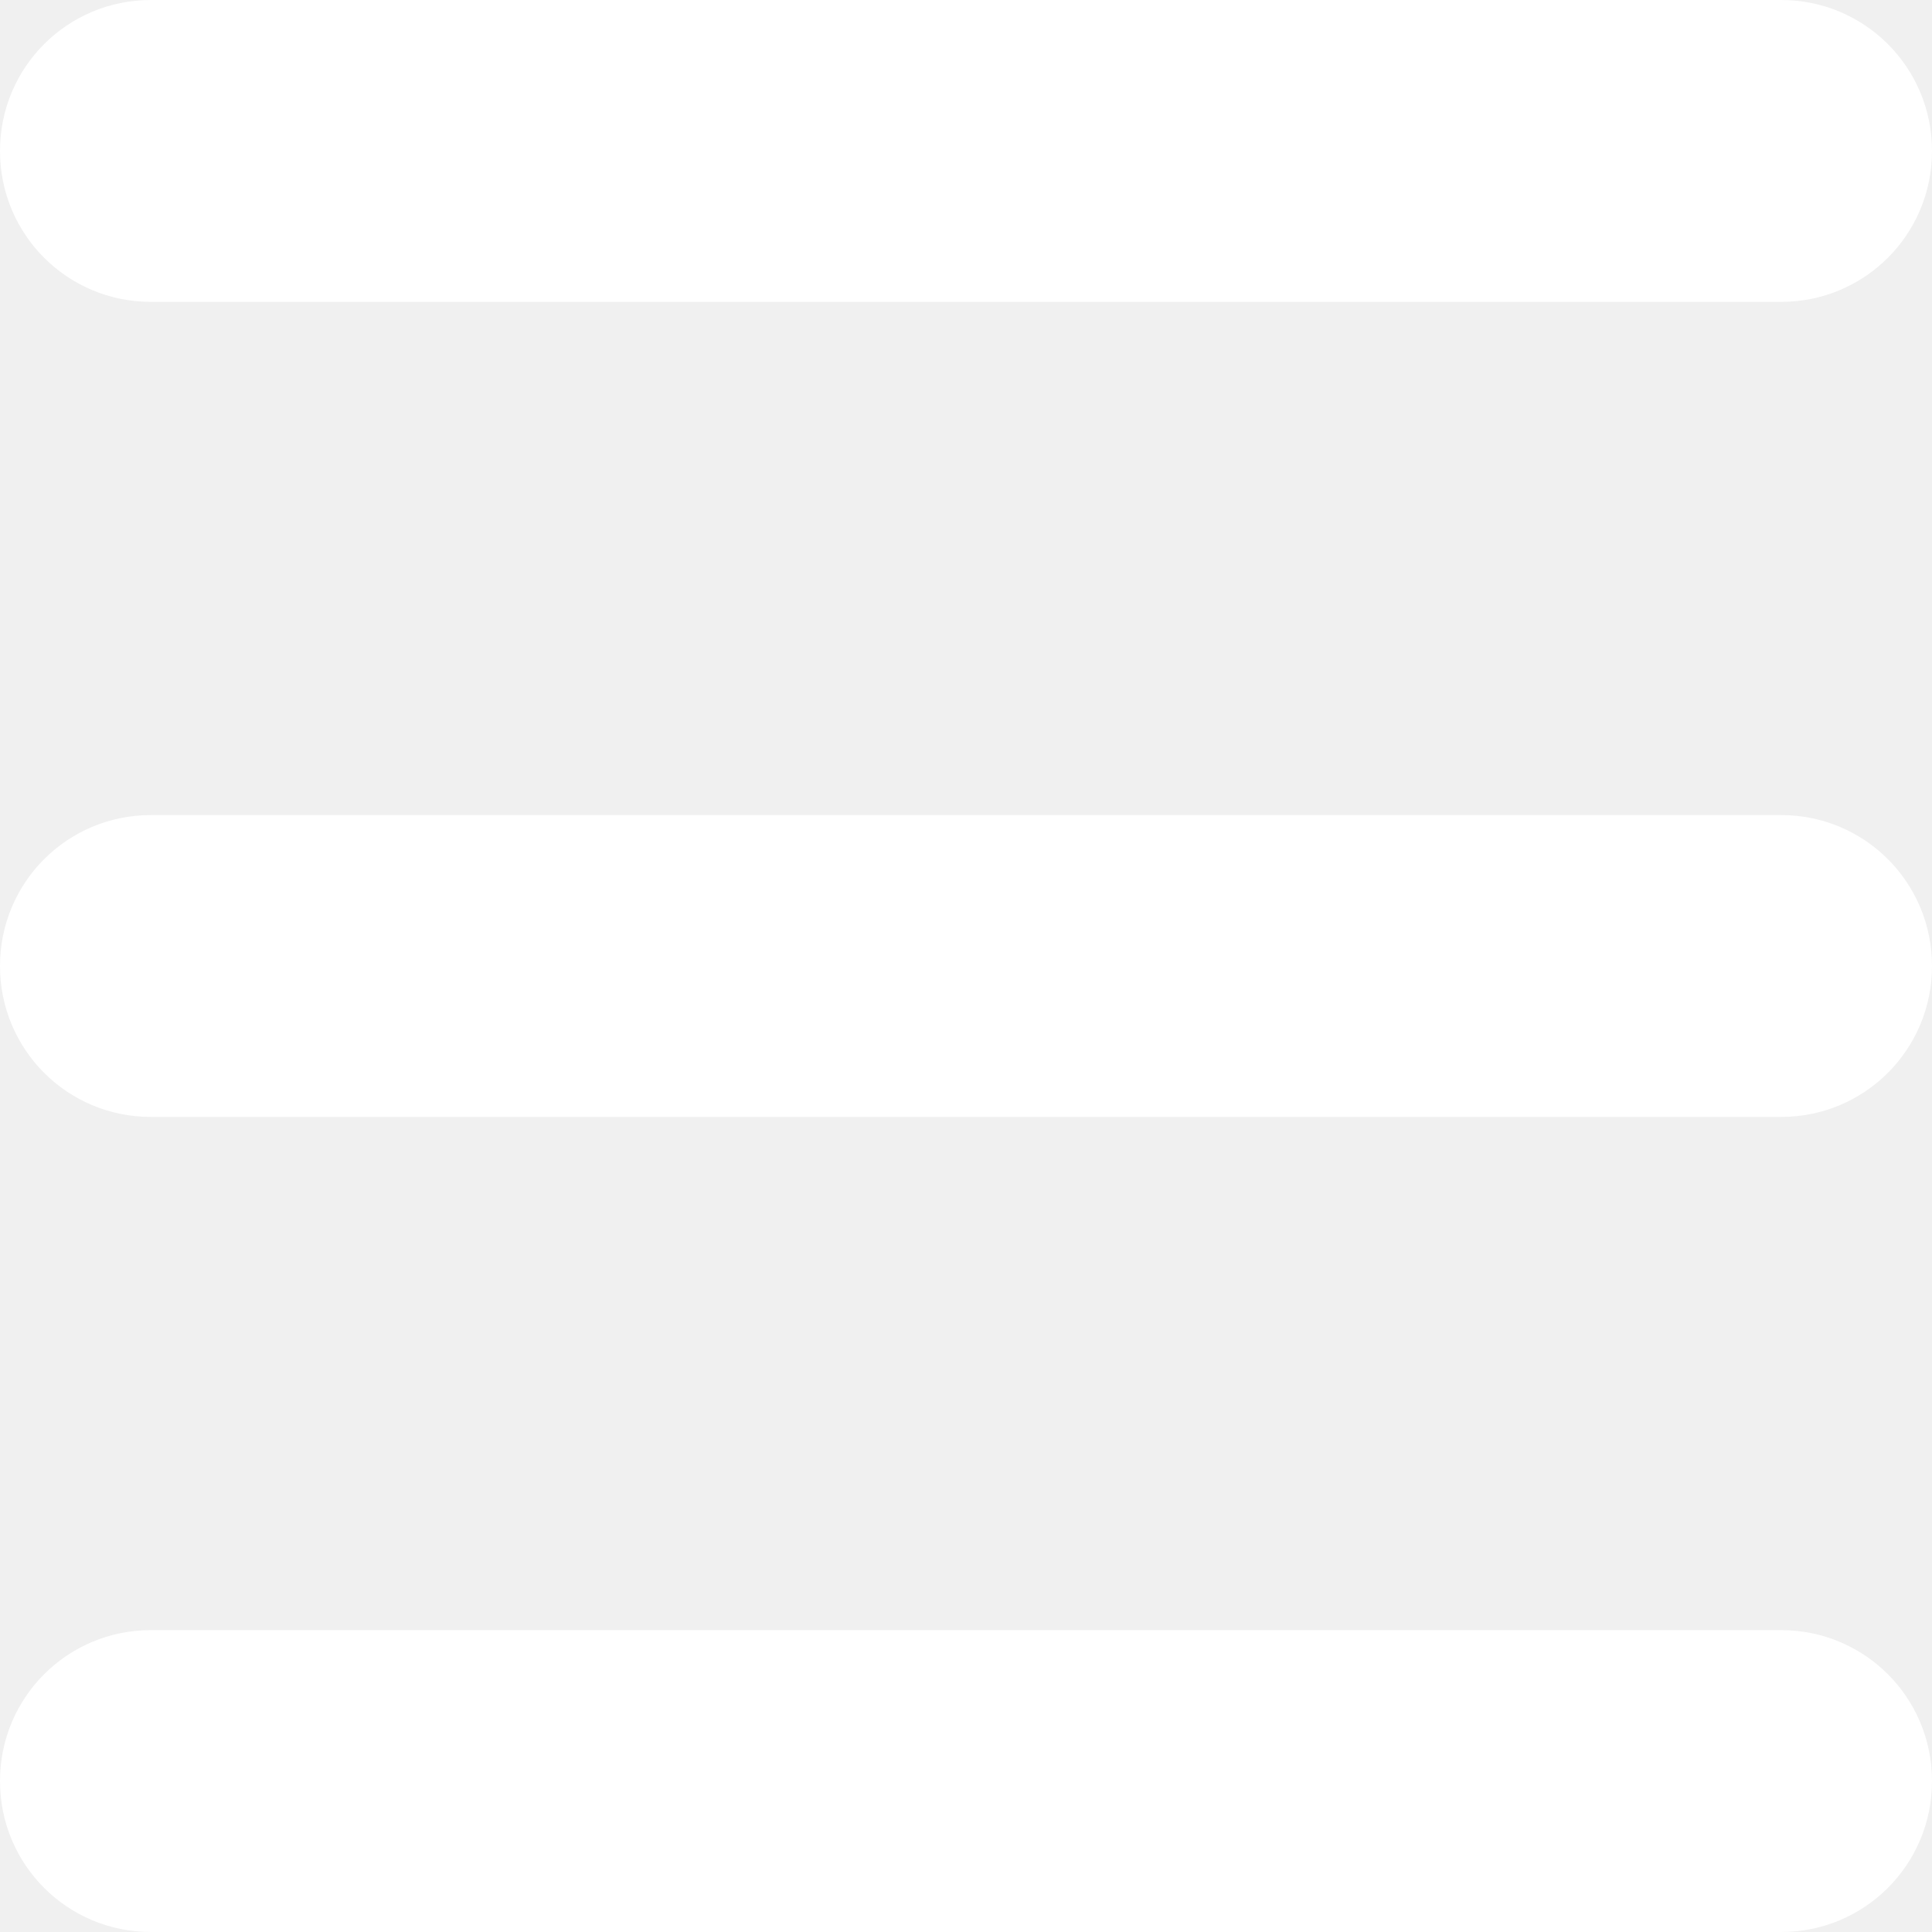
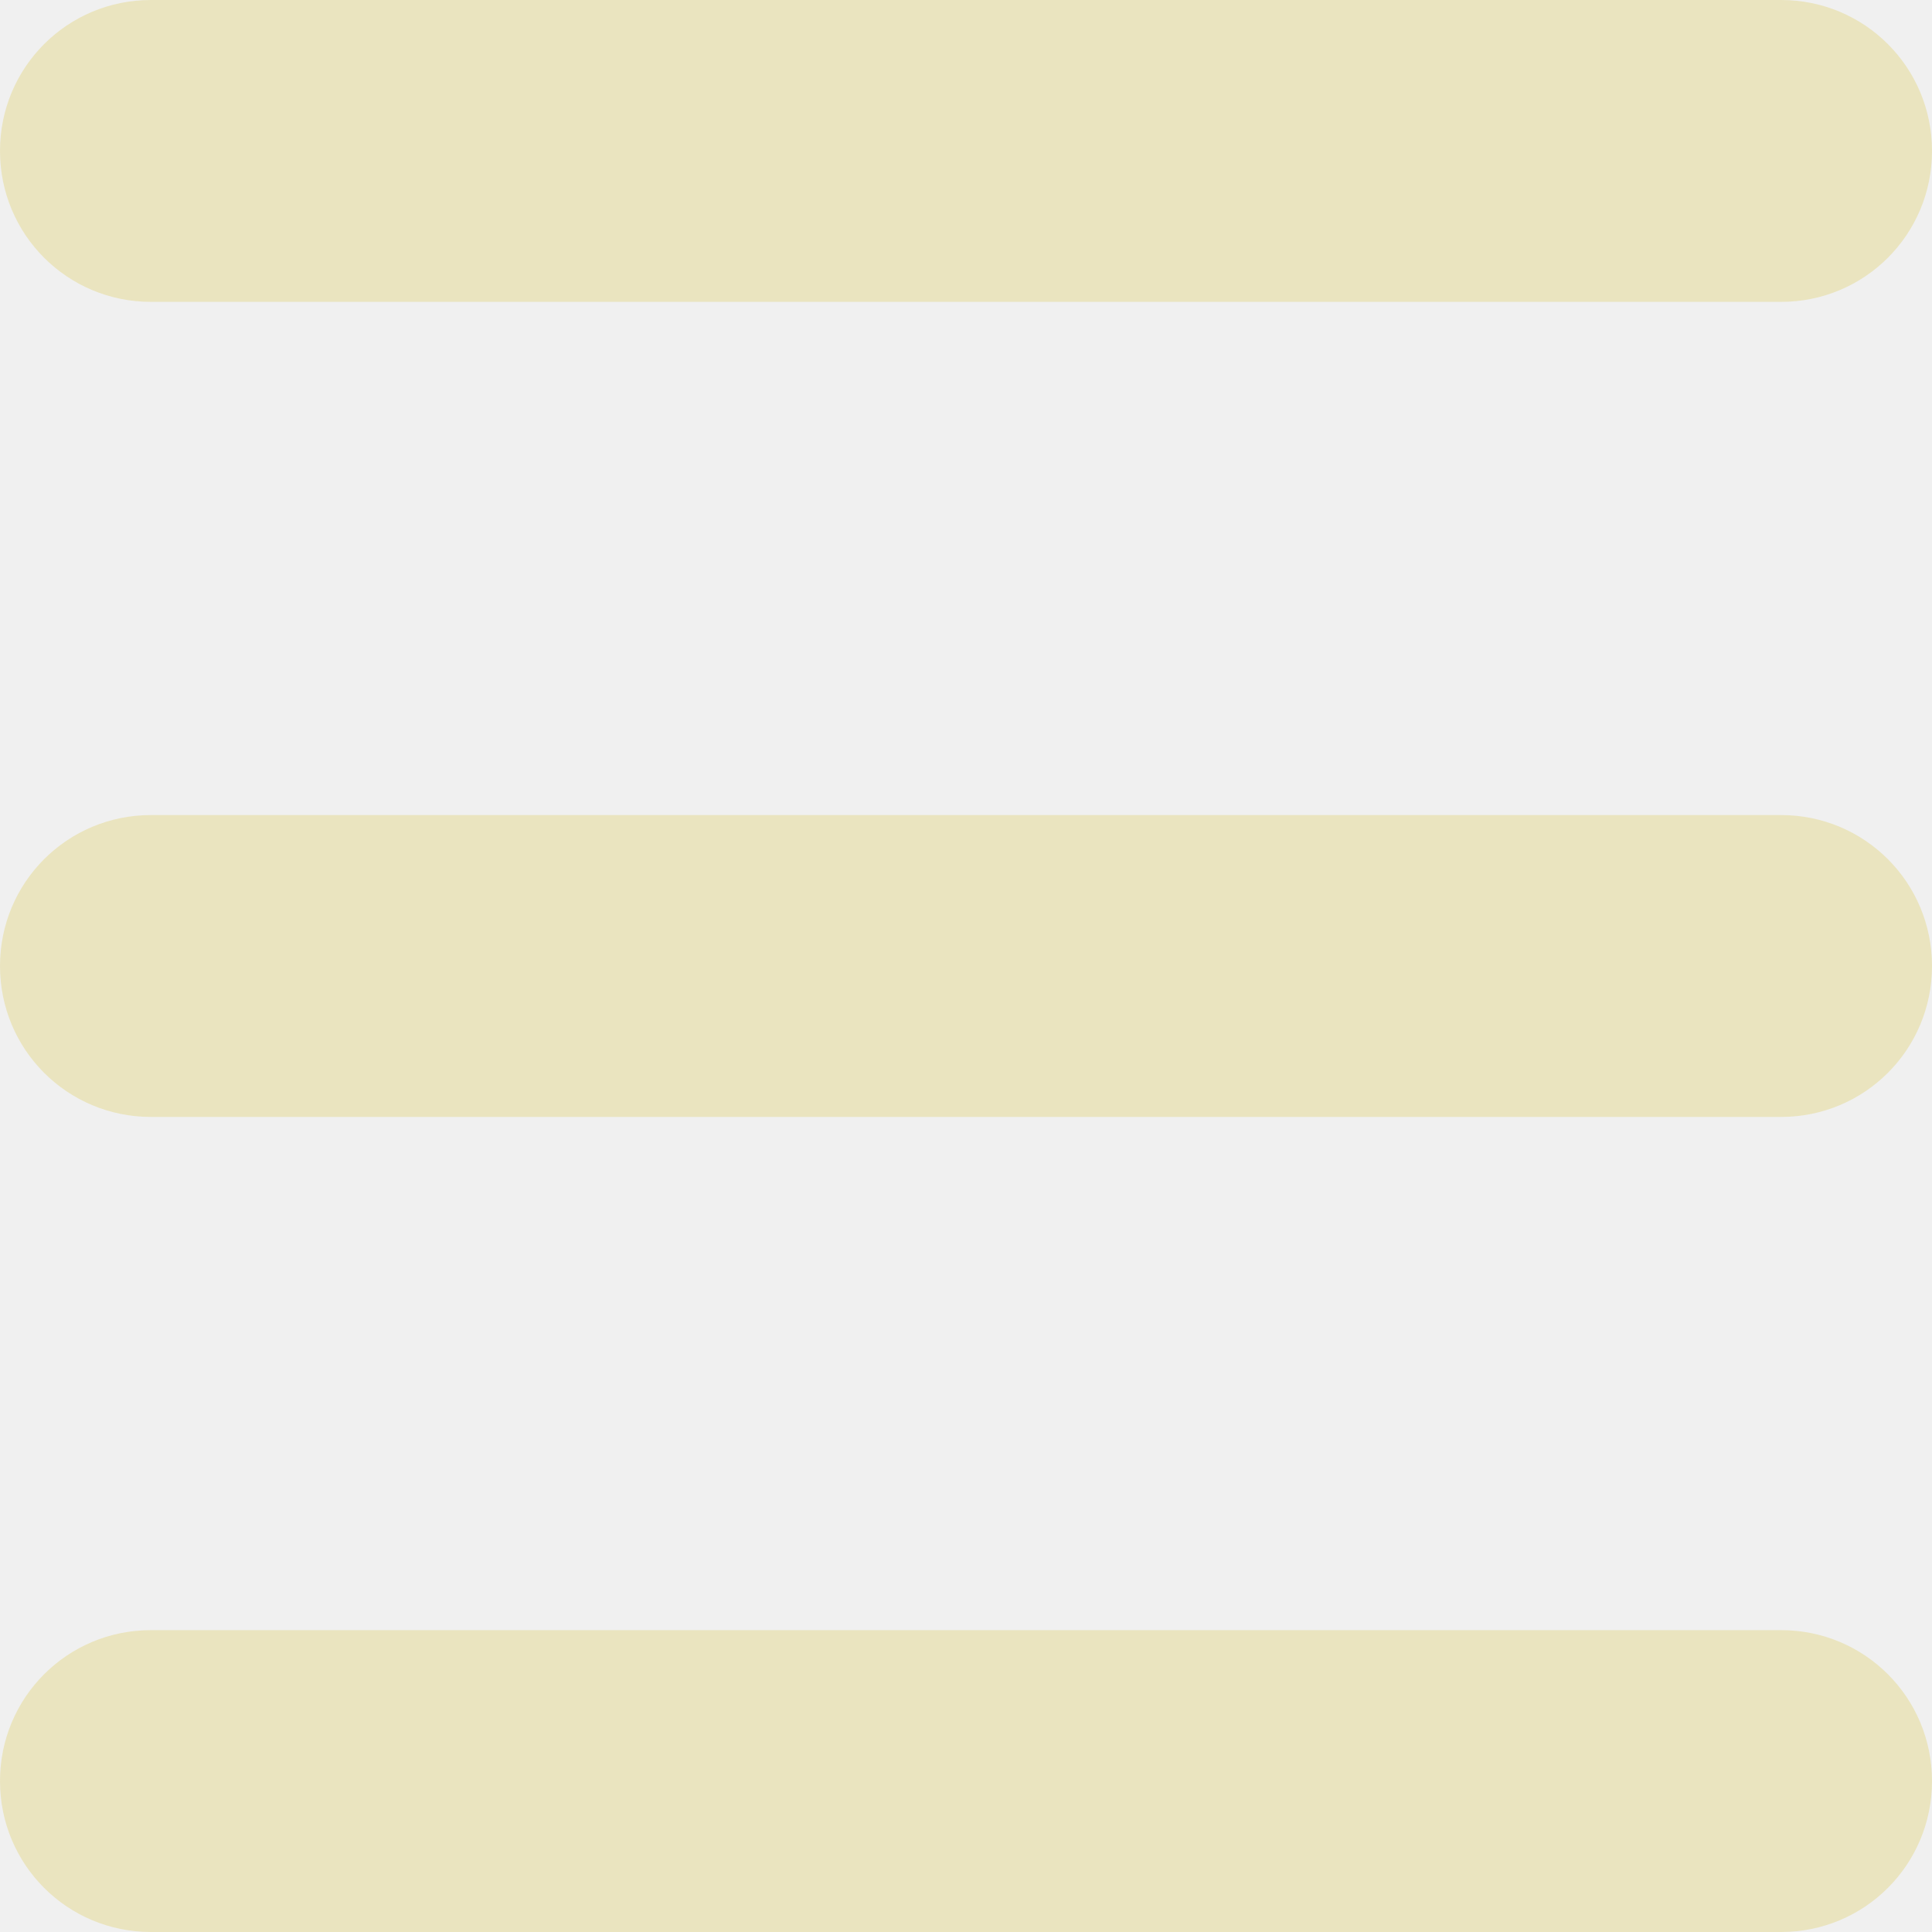
<svg xmlns="http://www.w3.org/2000/svg" width="256" height="256" viewBox="0 0 67.733 67.733" version="1.1" id="svg1" xml:space="preserve">
  <defs id="defs1" />
-   <path id="rect1" style="fill:#ffffff;fill-opacity:1;stroke-width:0.229" d="M 5.292 0 C 2.36 6.2665922e-16 0 2.36 0 5.292 C 6.2665922e-16 8.223 2.36 10.583 5.292 10.583 L 62.442 10.583 C 65.373 10.583 67.733 8.223 67.733 5.292 C 67.733 2.36 65.373 0 62.442 0 L 5.292 0 z M 5.292 28.575 C 2.36 28.575 0 30.935 0 33.867 C 6.2665922e-16 36.798 2.36 39.158 5.292 39.158 L 62.442 39.158 C 65.373 39.158 67.733 36.798 67.733 33.867 C 67.733 30.935 65.373 28.575 62.442 28.575 L 5.292 28.575 z M 5.292 57.15 C 2.36 57.15 0 59.51 0 62.442 C 6.2665922e-16 65.373 2.36 67.733 5.292 67.733 L 62.442 67.733 C 65.373 67.733 67.733 65.373 67.733 62.442 C 67.733 59.51 65.373 57.15 62.442 57.15 L 5.292 57.15 z " />
+   <path id="rect1" style="fill:#eae4bf;fill-opacity:1;stroke-width:0.229" d="M 5.292 0 C 2.36 6.2665922e-16 0 2.36 0 5.292 C 6.2665922e-16 8.223 2.36 10.583 5.292 10.583 L 62.442 10.583 C 65.373 10.583 67.733 8.223 67.733 5.292 C 67.733 2.36 65.373 0 62.442 0 L 5.292 0 z M 5.292 28.575 C 2.36 28.575 0 30.935 0 33.867 C 6.2665922e-16 36.798 2.36 39.158 5.292 39.158 L 62.442 39.158 C 65.373 39.158 67.733 36.798 67.733 33.867 C 67.733 30.935 65.373 28.575 62.442 28.575 L 5.292 28.575 z M 5.292 57.15 C 2.36 57.15 0 59.51 0 62.442 C 6.2665922e-16 65.373 2.36 67.733 5.292 67.733 L 62.442 67.733 C 65.373 67.733 67.733 65.373 67.733 62.442 C 67.733 59.51 65.373 57.15 62.442 57.15 L 5.292 57.15 z " />
</svg>
